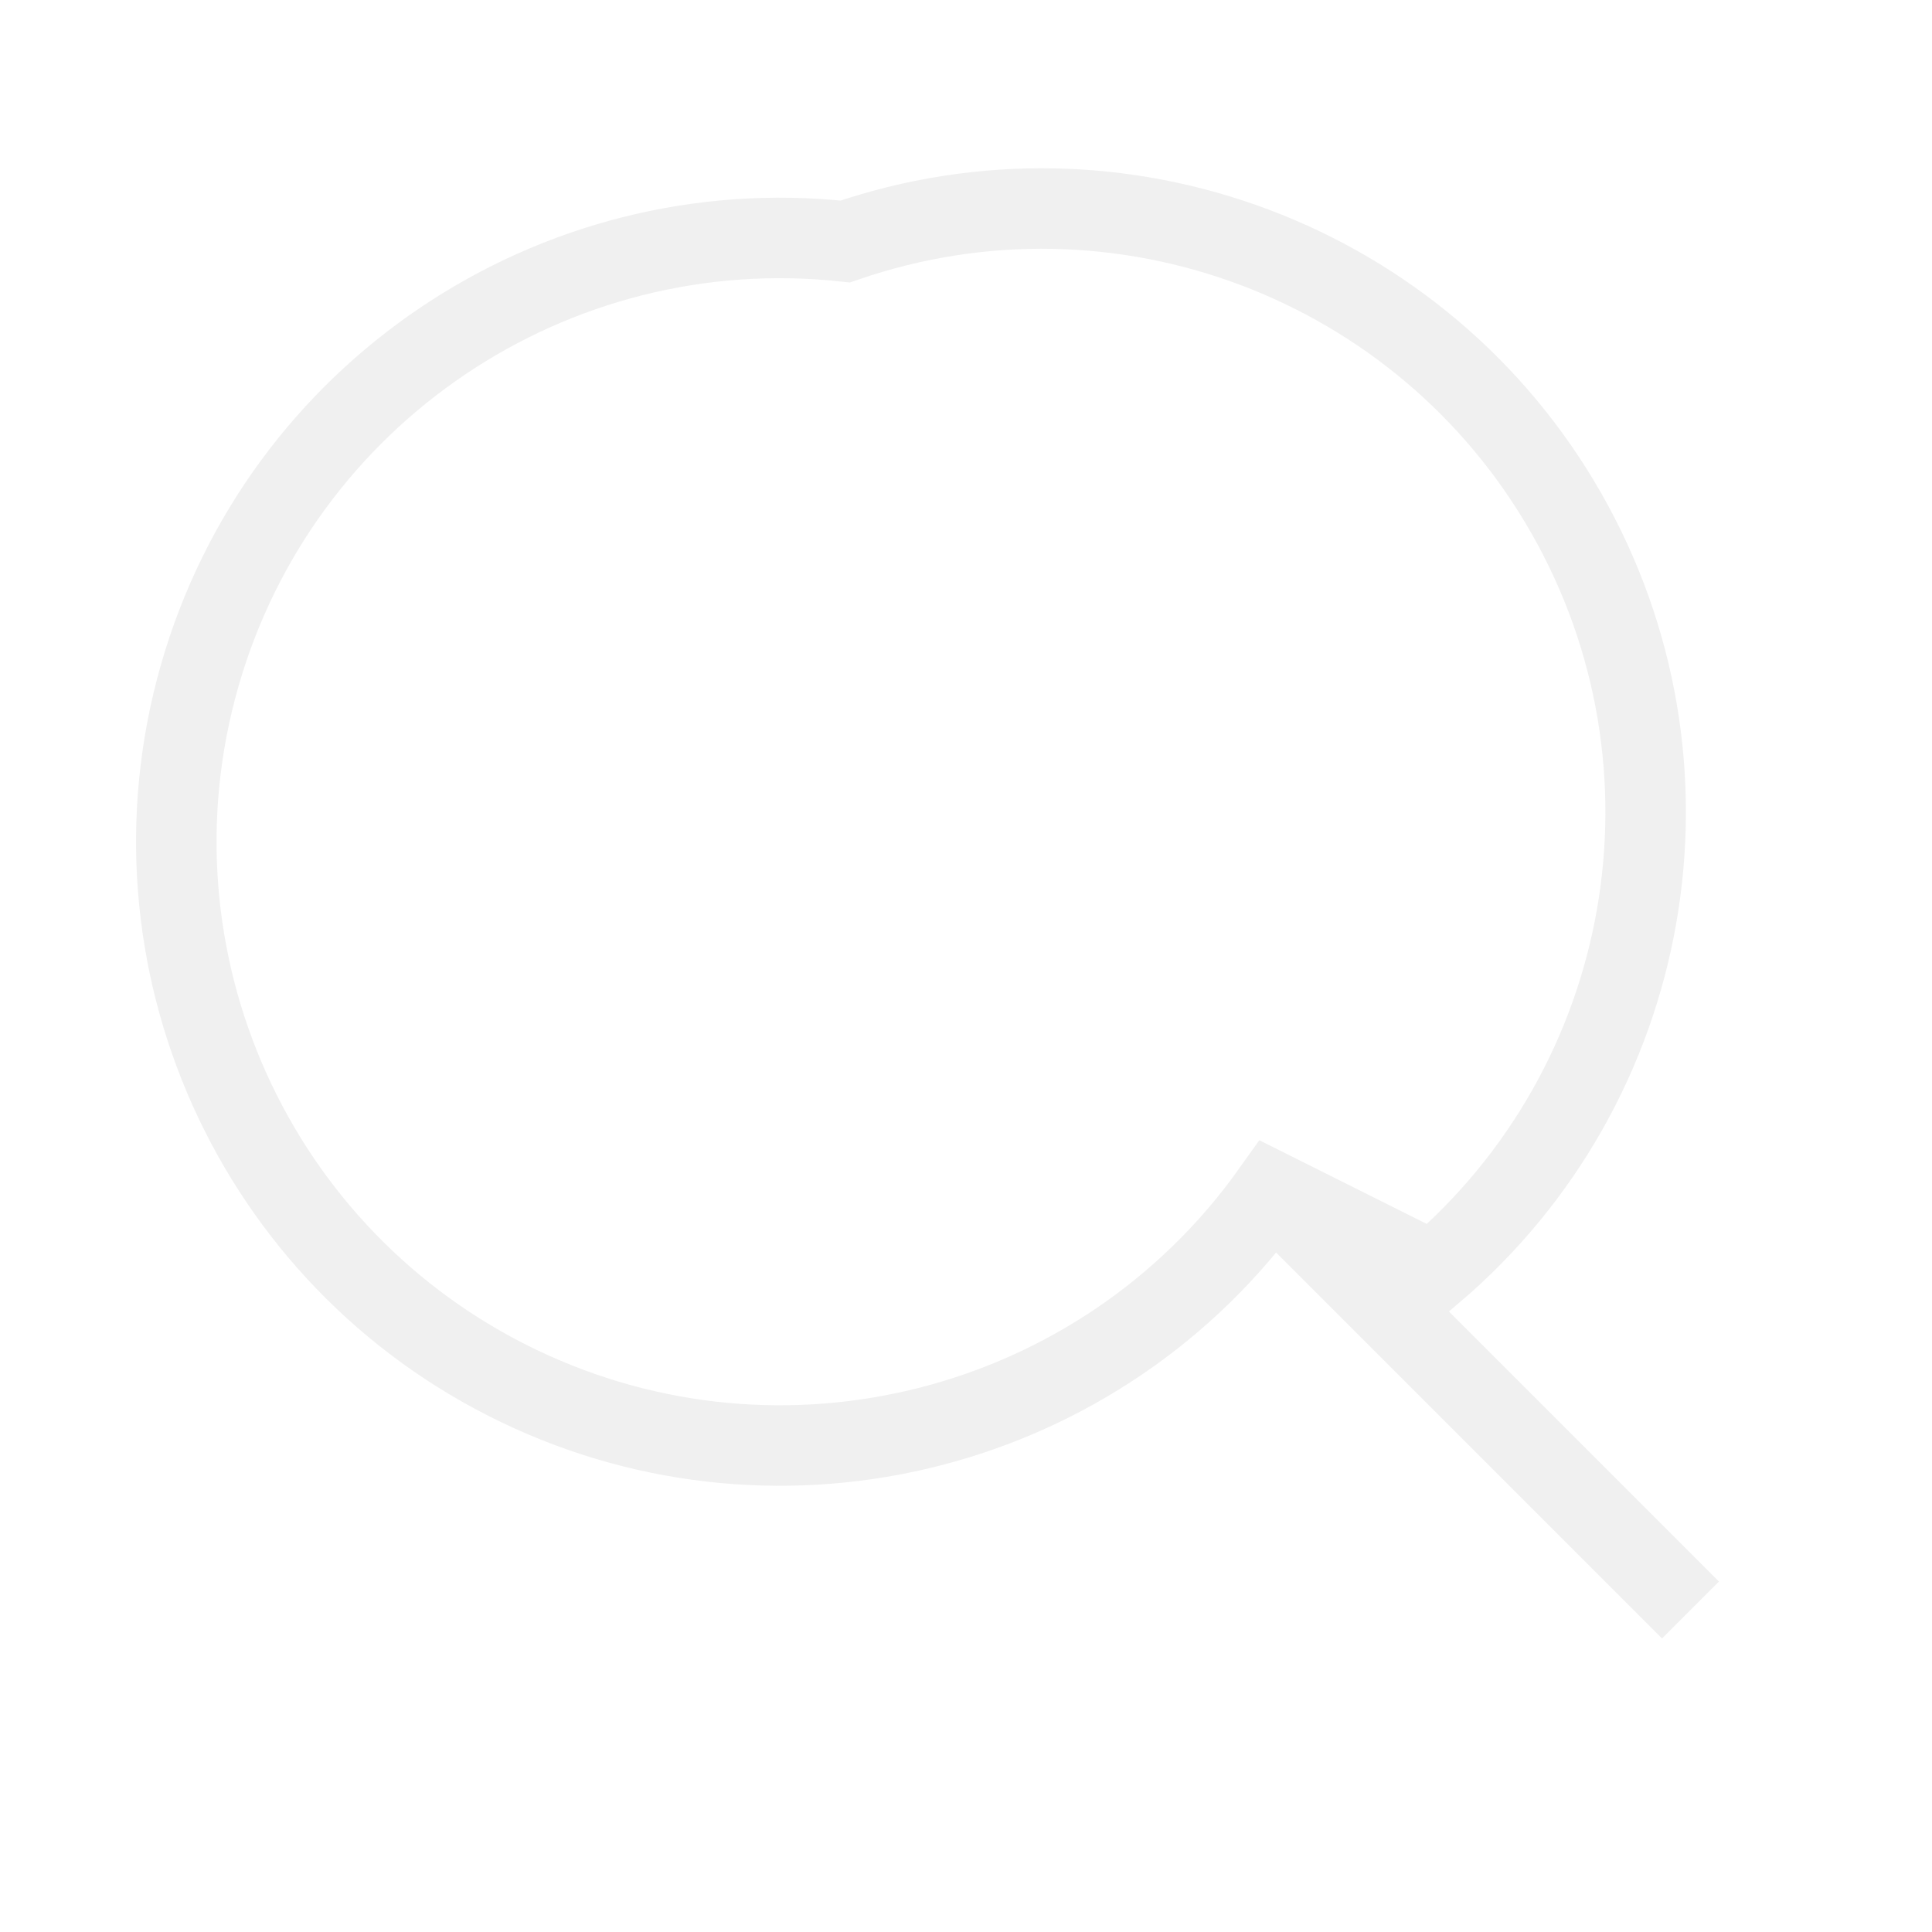
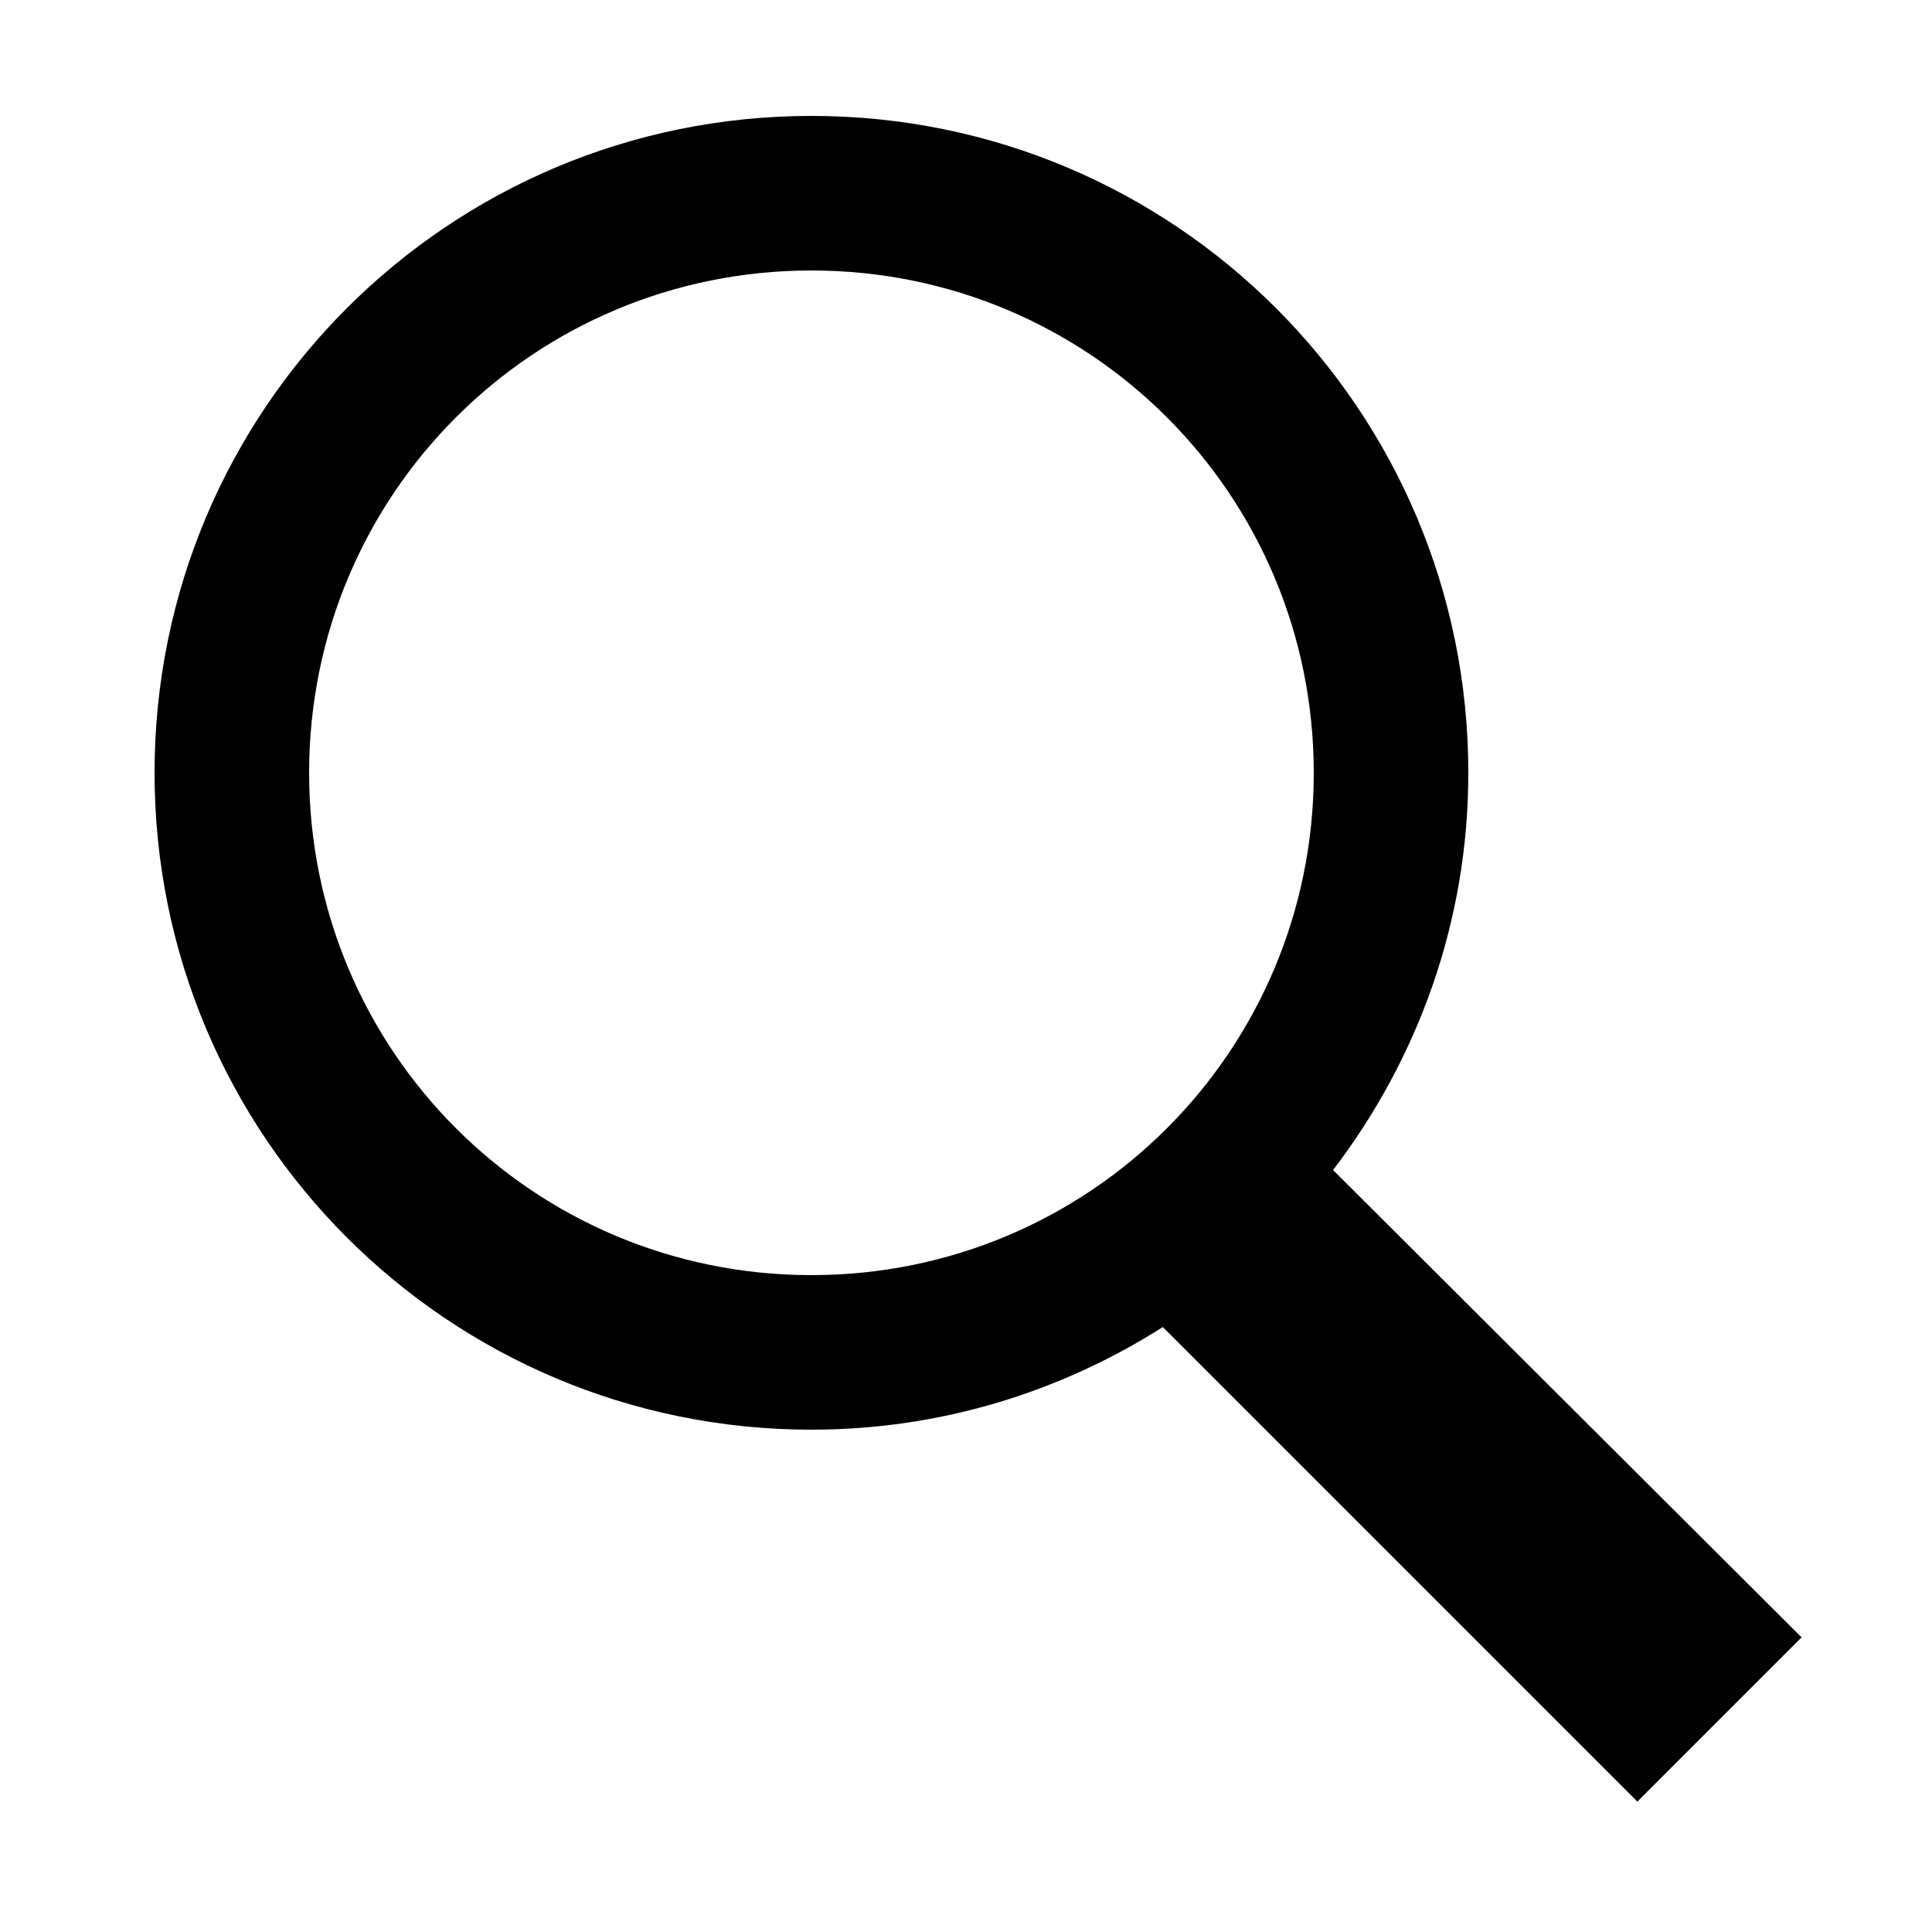
- <svg xmlns="http://www.w3.org/2000/svg" viewBox="0 0 24 24" className="nav-icon">
-   <path d="M21 20l-5.197-5.197m0 0A7.5 7.5 0 1110.5 3a7.5 7.5 0 017.303 12.803z" stroke="#f0f0f0" strokeWidth="2" fill="none" strokeLinecap="round" strokeLinejoin="round" />
+ <svg xmlns="http://www.w3.org/2000/svg" x="0px" y="0px" width="100" height="100" viewBox="0 0 50 50">
+   <path d="M 21 3 C 11.602 3 4 10.602 4 20 C 4 29.398 11.602 37 21 37 C 24.355 37 27.461 36.016 30.094 34.344 L 42.375 46.625 L 46.625 42.375 L 34.5 30.281 C 36.68 27.422 38 23.879 38 20 C 38 10.602 30.398 3 21 3 Z M 21 7 C 28.199 7 34 12.801 34 20 C 34 27.199 28.199 33 21 33 C 13.801 33 8 27.199 8 20 C 8 12.801 13.801 7 21 7 Z" />
</svg>
